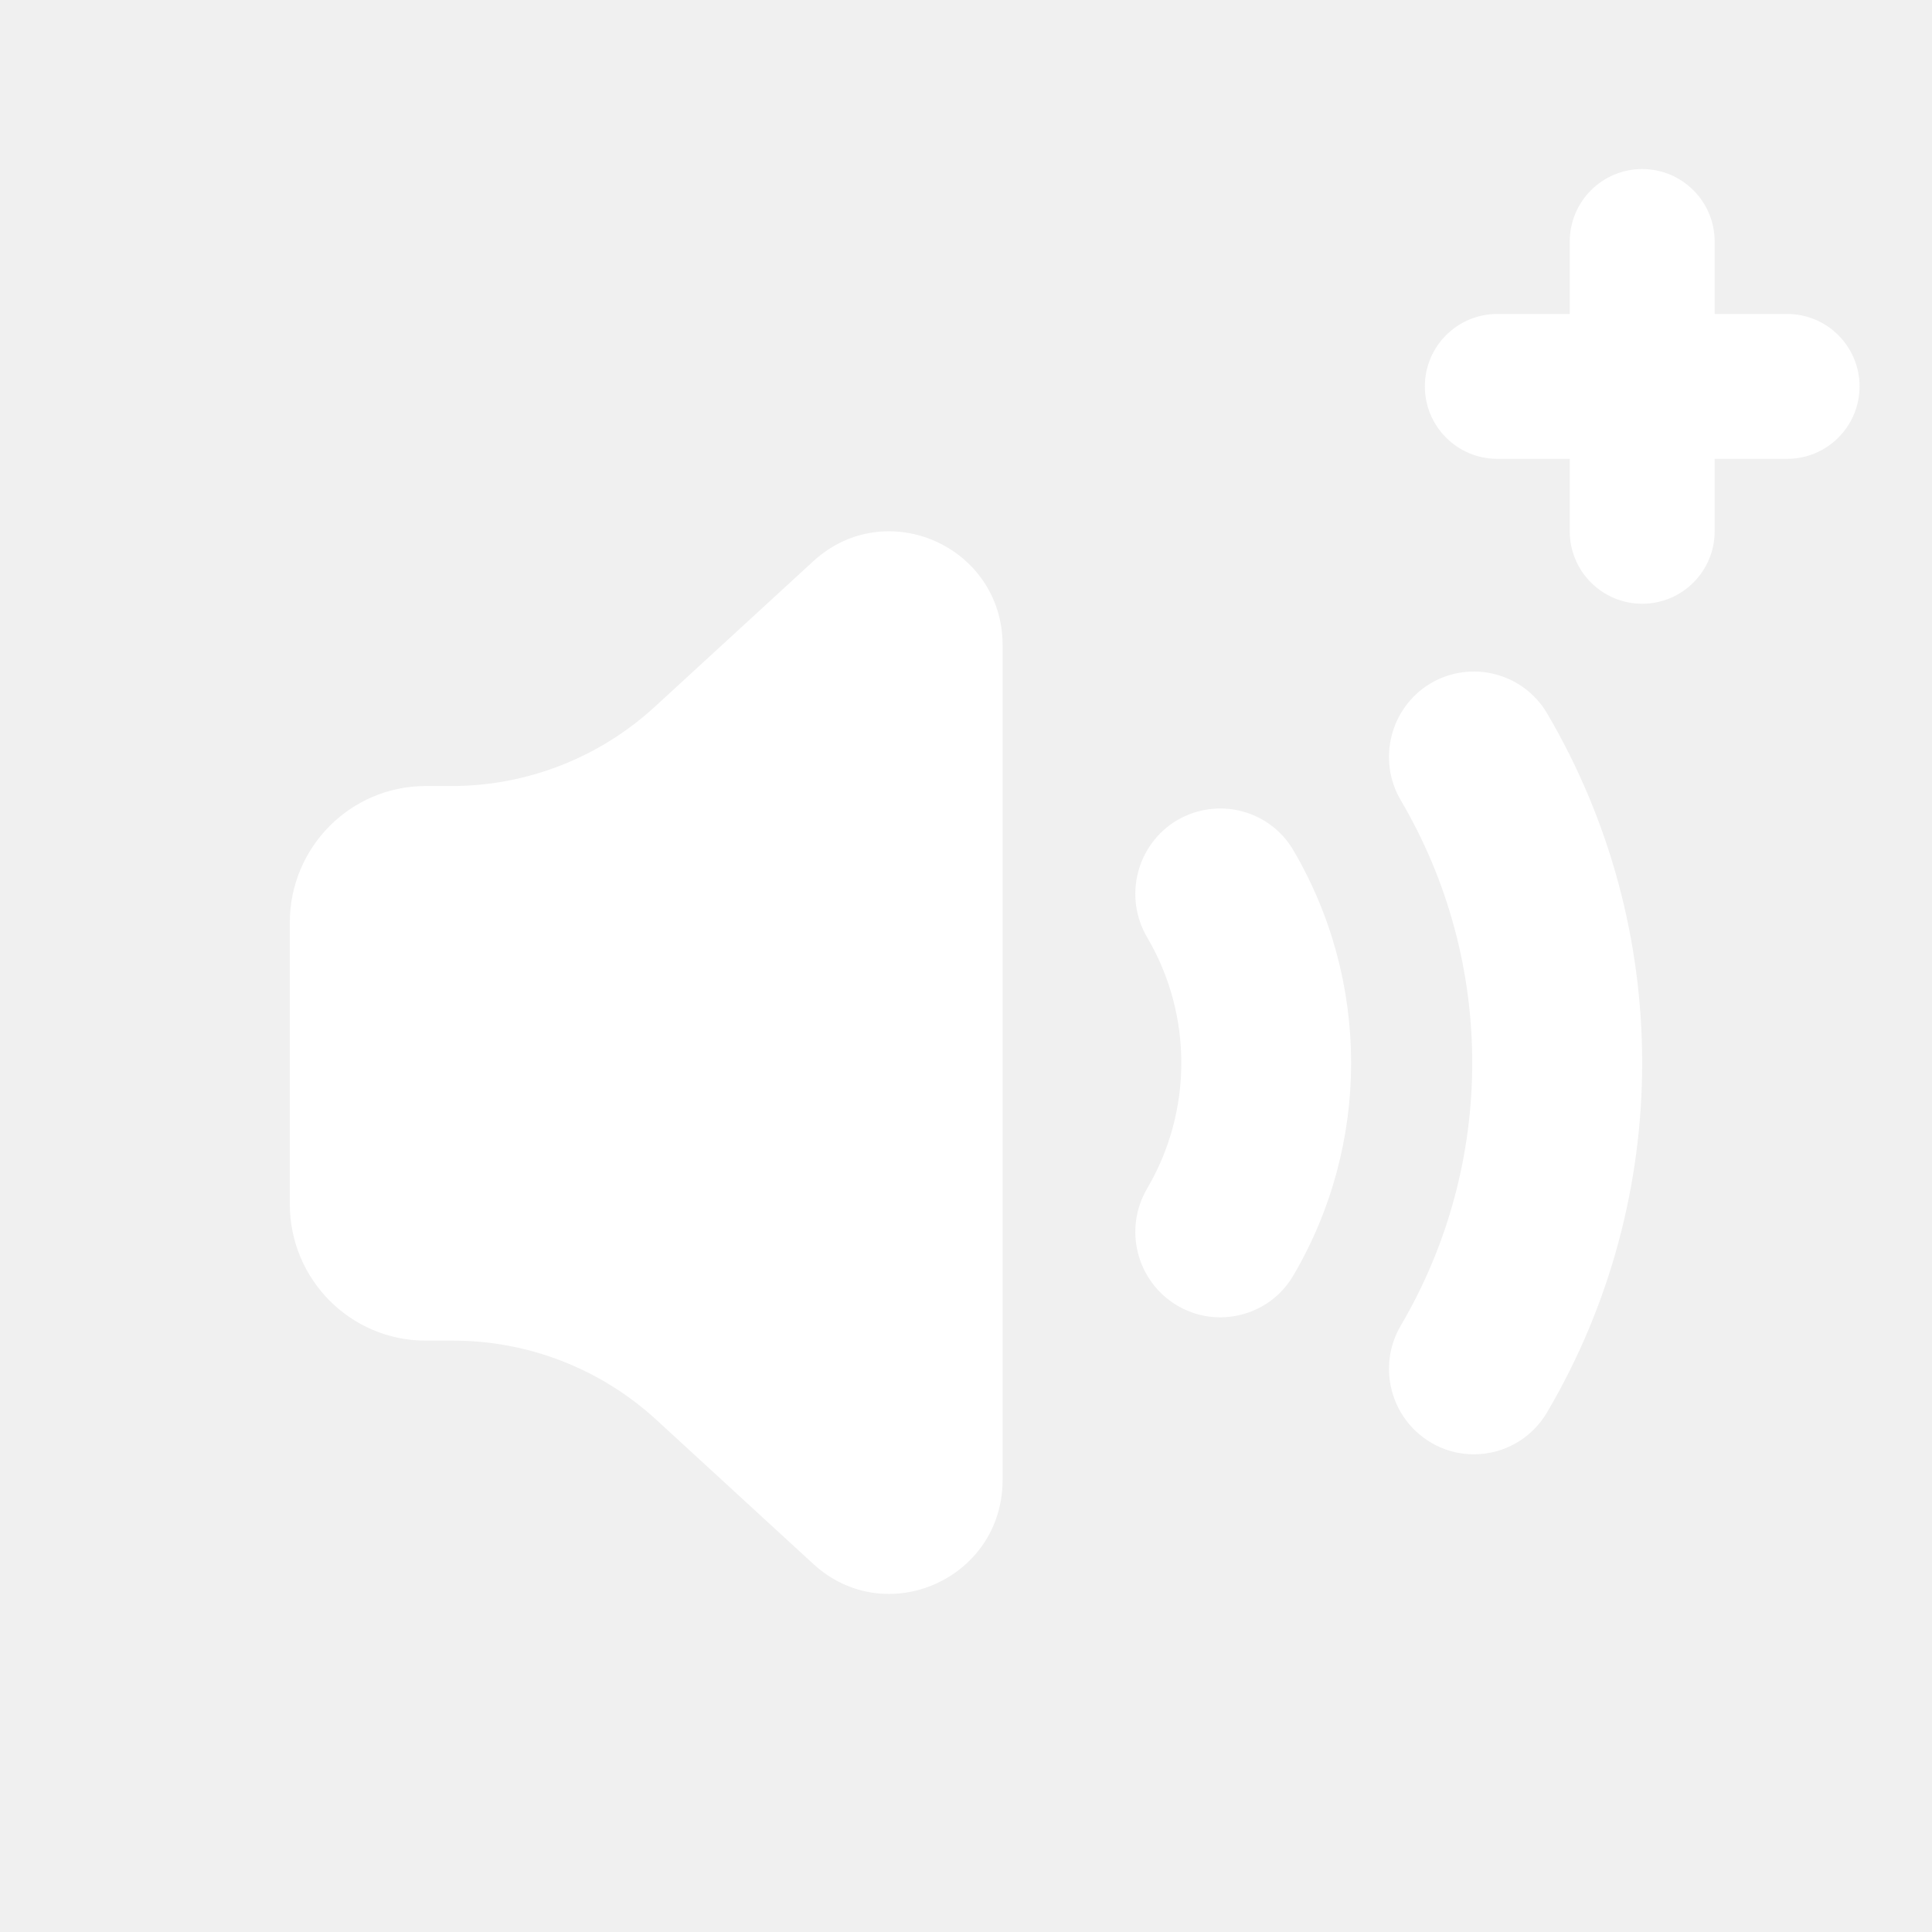
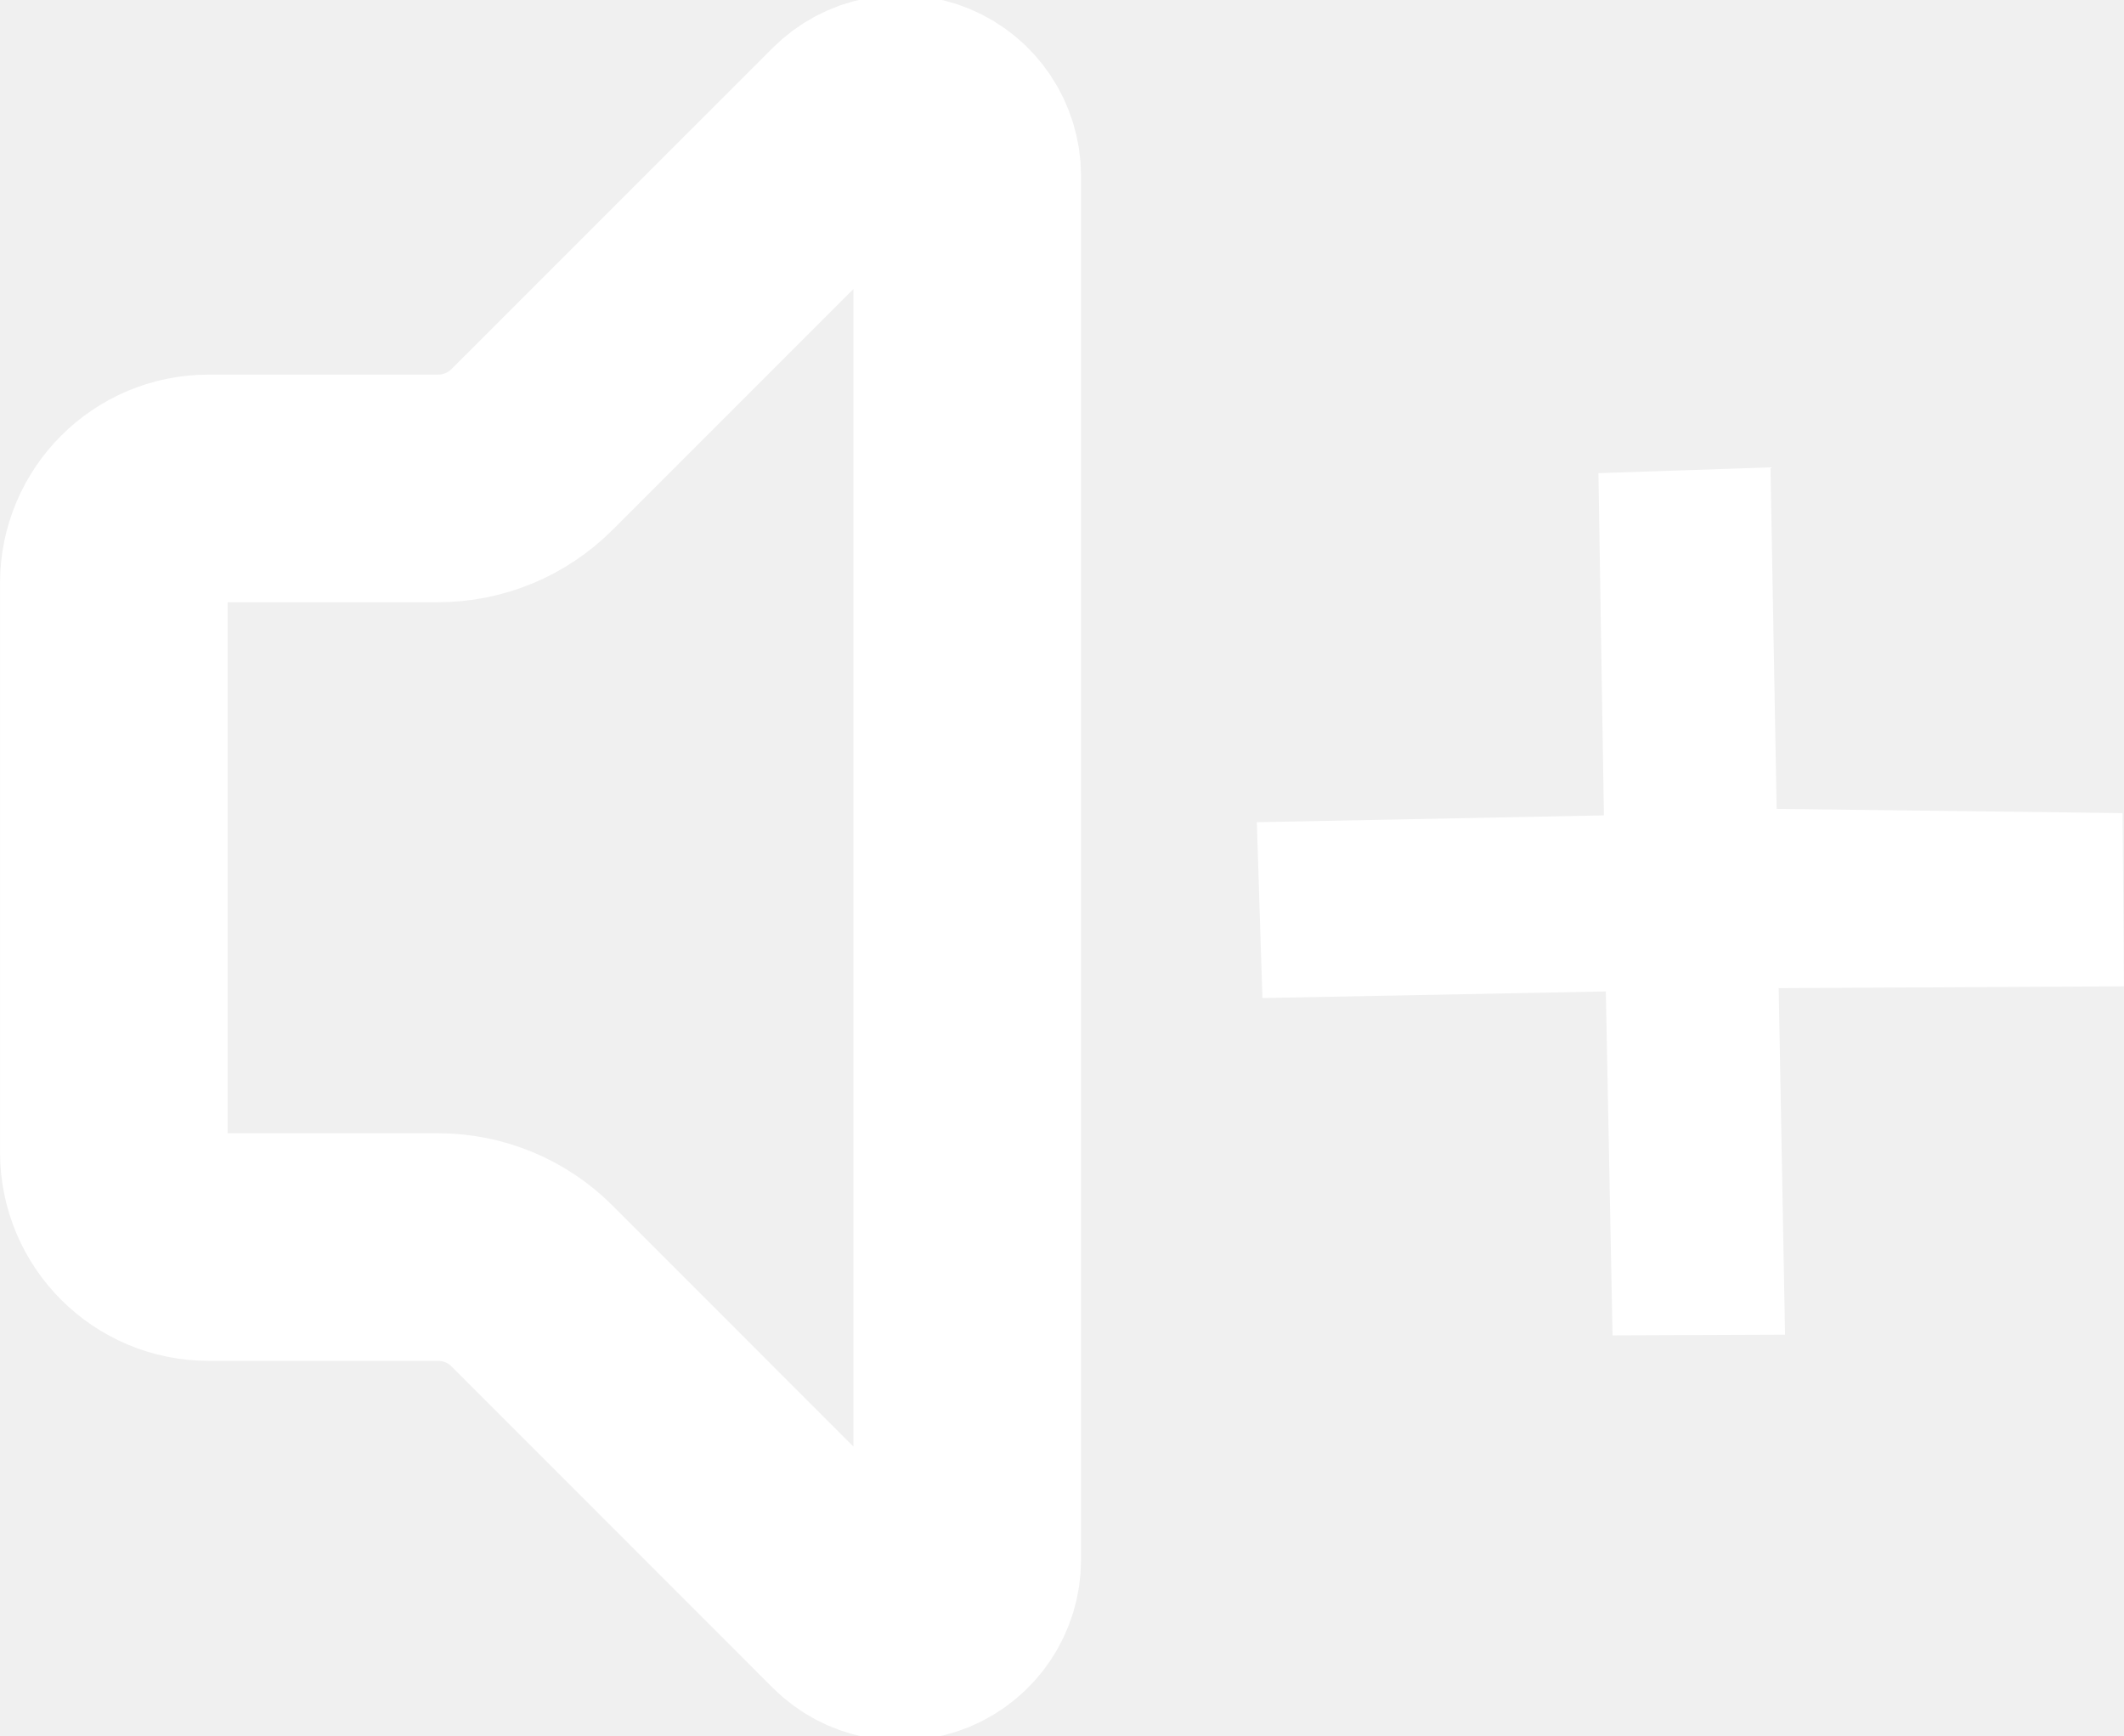
- <svg xmlns="http://www.w3.org/2000/svg" width="20px" height="20px" viewBox="0 0 20 20" version="1.1">
-   <defs />
-   <g id="Page-1" stroke="none" stroke-width="1" fill="none" fill-rule="evenodd">
-     <g id="sound-library" fill="#FFFFFF">
-       <path d="M17.75,3.25 L18.5,3.25 C18.914,3.25 19.25,3.586 19.25,4 C19.25,4.414 18.914,4.75 18.5,4.75 L17.75,4.75 L17.75,5.5 C17.75,5.914 17.414,6.25 17,6.25 C16.586,6.25 16.25,5.914 16.25,5.5 L16.25,4.75 L15.5,4.75 C15.086,4.75 14.75,4.414 14.75,4 C14.75,3.586 15.086,3.25 15.5,3.25 L16.25,3.25 L16.25,2.5 C16.25,2.086 16.586,1.75 17,1.75 C17.414,1.75 17.75,2.086 17.75,2.5 L17.75,3.25 Z M12.631,13.637 C12.48,13.637 12.326,13.598 12.185,13.514 C11.767,13.265 11.628,12.724 11.875,12.304 C12.347,11.5 12.347,10.505 11.875,9.703 C11.628,9.282 11.767,8.74 12.185,8.491 C12.607,8.245 13.144,8.384 13.389,8.802 C14.186,10.16 14.186,11.846 13.389,13.203 C13.226,13.483 12.932,13.637 12.631,13.637 Z M15.257,15.055 C15.106,15.055 14.95,15.016 14.811,14.932 C14.393,14.683 14.254,14.142 14.501,13.722 C15.487,12.045 15.487,9.96 14.501,8.285 C14.254,7.865 14.393,7.322 14.811,7.073 C15.23,6.828 15.767,6.965 16.015,7.384 C17.328,9.615 17.328,12.39 16.015,14.621 C15.85,14.901 15.558,15.055 15.257,15.055 Z M10.379,6.679 L10.379,15.32 C10.379,16.344 9.172,16.88 8.419,16.19 L6.795,14.698 C6.219,14.17 5.47,13.878 4.691,13.878 L4.407,13.878 C3.63,13.878 3,13.246 3,12.464 L3,9.551 C3,8.77 3.63,8.137 4.407,8.137 L4.675,8.137 C5.454,8.137 6.204,7.844 6.779,7.316 L8.419,5.81 C9.172,5.12 10.379,5.656 10.379,6.679 Z" id="Combined-Shape" />
+ <svg xmlns="http://www.w3.org/2000/svg" version="1.1" width="18.666" height="15.249" viewBox="0,0,18.666,15.249">
+   <g transform="translate(-228.6667,-170.3764)">
+     <g stroke-miterlimit="10">
+       <path d="M237.167,184.082c0,0.238 -0.143,0.452 -0.363,0.544c-0.22,0.091 -0.473,0.041 -0.641,-0.128l-2.819,-2.82c-0.22,-0.221 -0.519,-0.345 -0.831,-0.344h-2.013c-0.46,0 -0.833,-0.373 -0.833,-0.833v-5c0,-0.46 0.373,-0.833 0.833,-0.833h2.013c0.312,0.001 0.611,-0.123 0.831,-0.344l2.82,-2.819c0.168,-0.168 0.42,-0.218 0.64,-0.127c0.219,0.091 0.362,0.305 0.363,0.542z" fill="none" stroke="#ffffff" stroke-width="2" stroke-linecap="round" stroke-linejoin="round" />
+       <path d="M242.762,177.541l-0.048,-3.007l1.512,-0.051l0.054,3.001l3.04,0.037l0.012,1.522l-3.034,0.016l0.056,3.045l-1.516,0.006l-0.059,-3.022l-3.018,0.058l-0.049,-1.545z" fill="#ffffff" stroke="none" stroke-width="0" stroke-linecap="butt" stroke-linejoin="miter" />
    </g>
  </g>
</svg>
